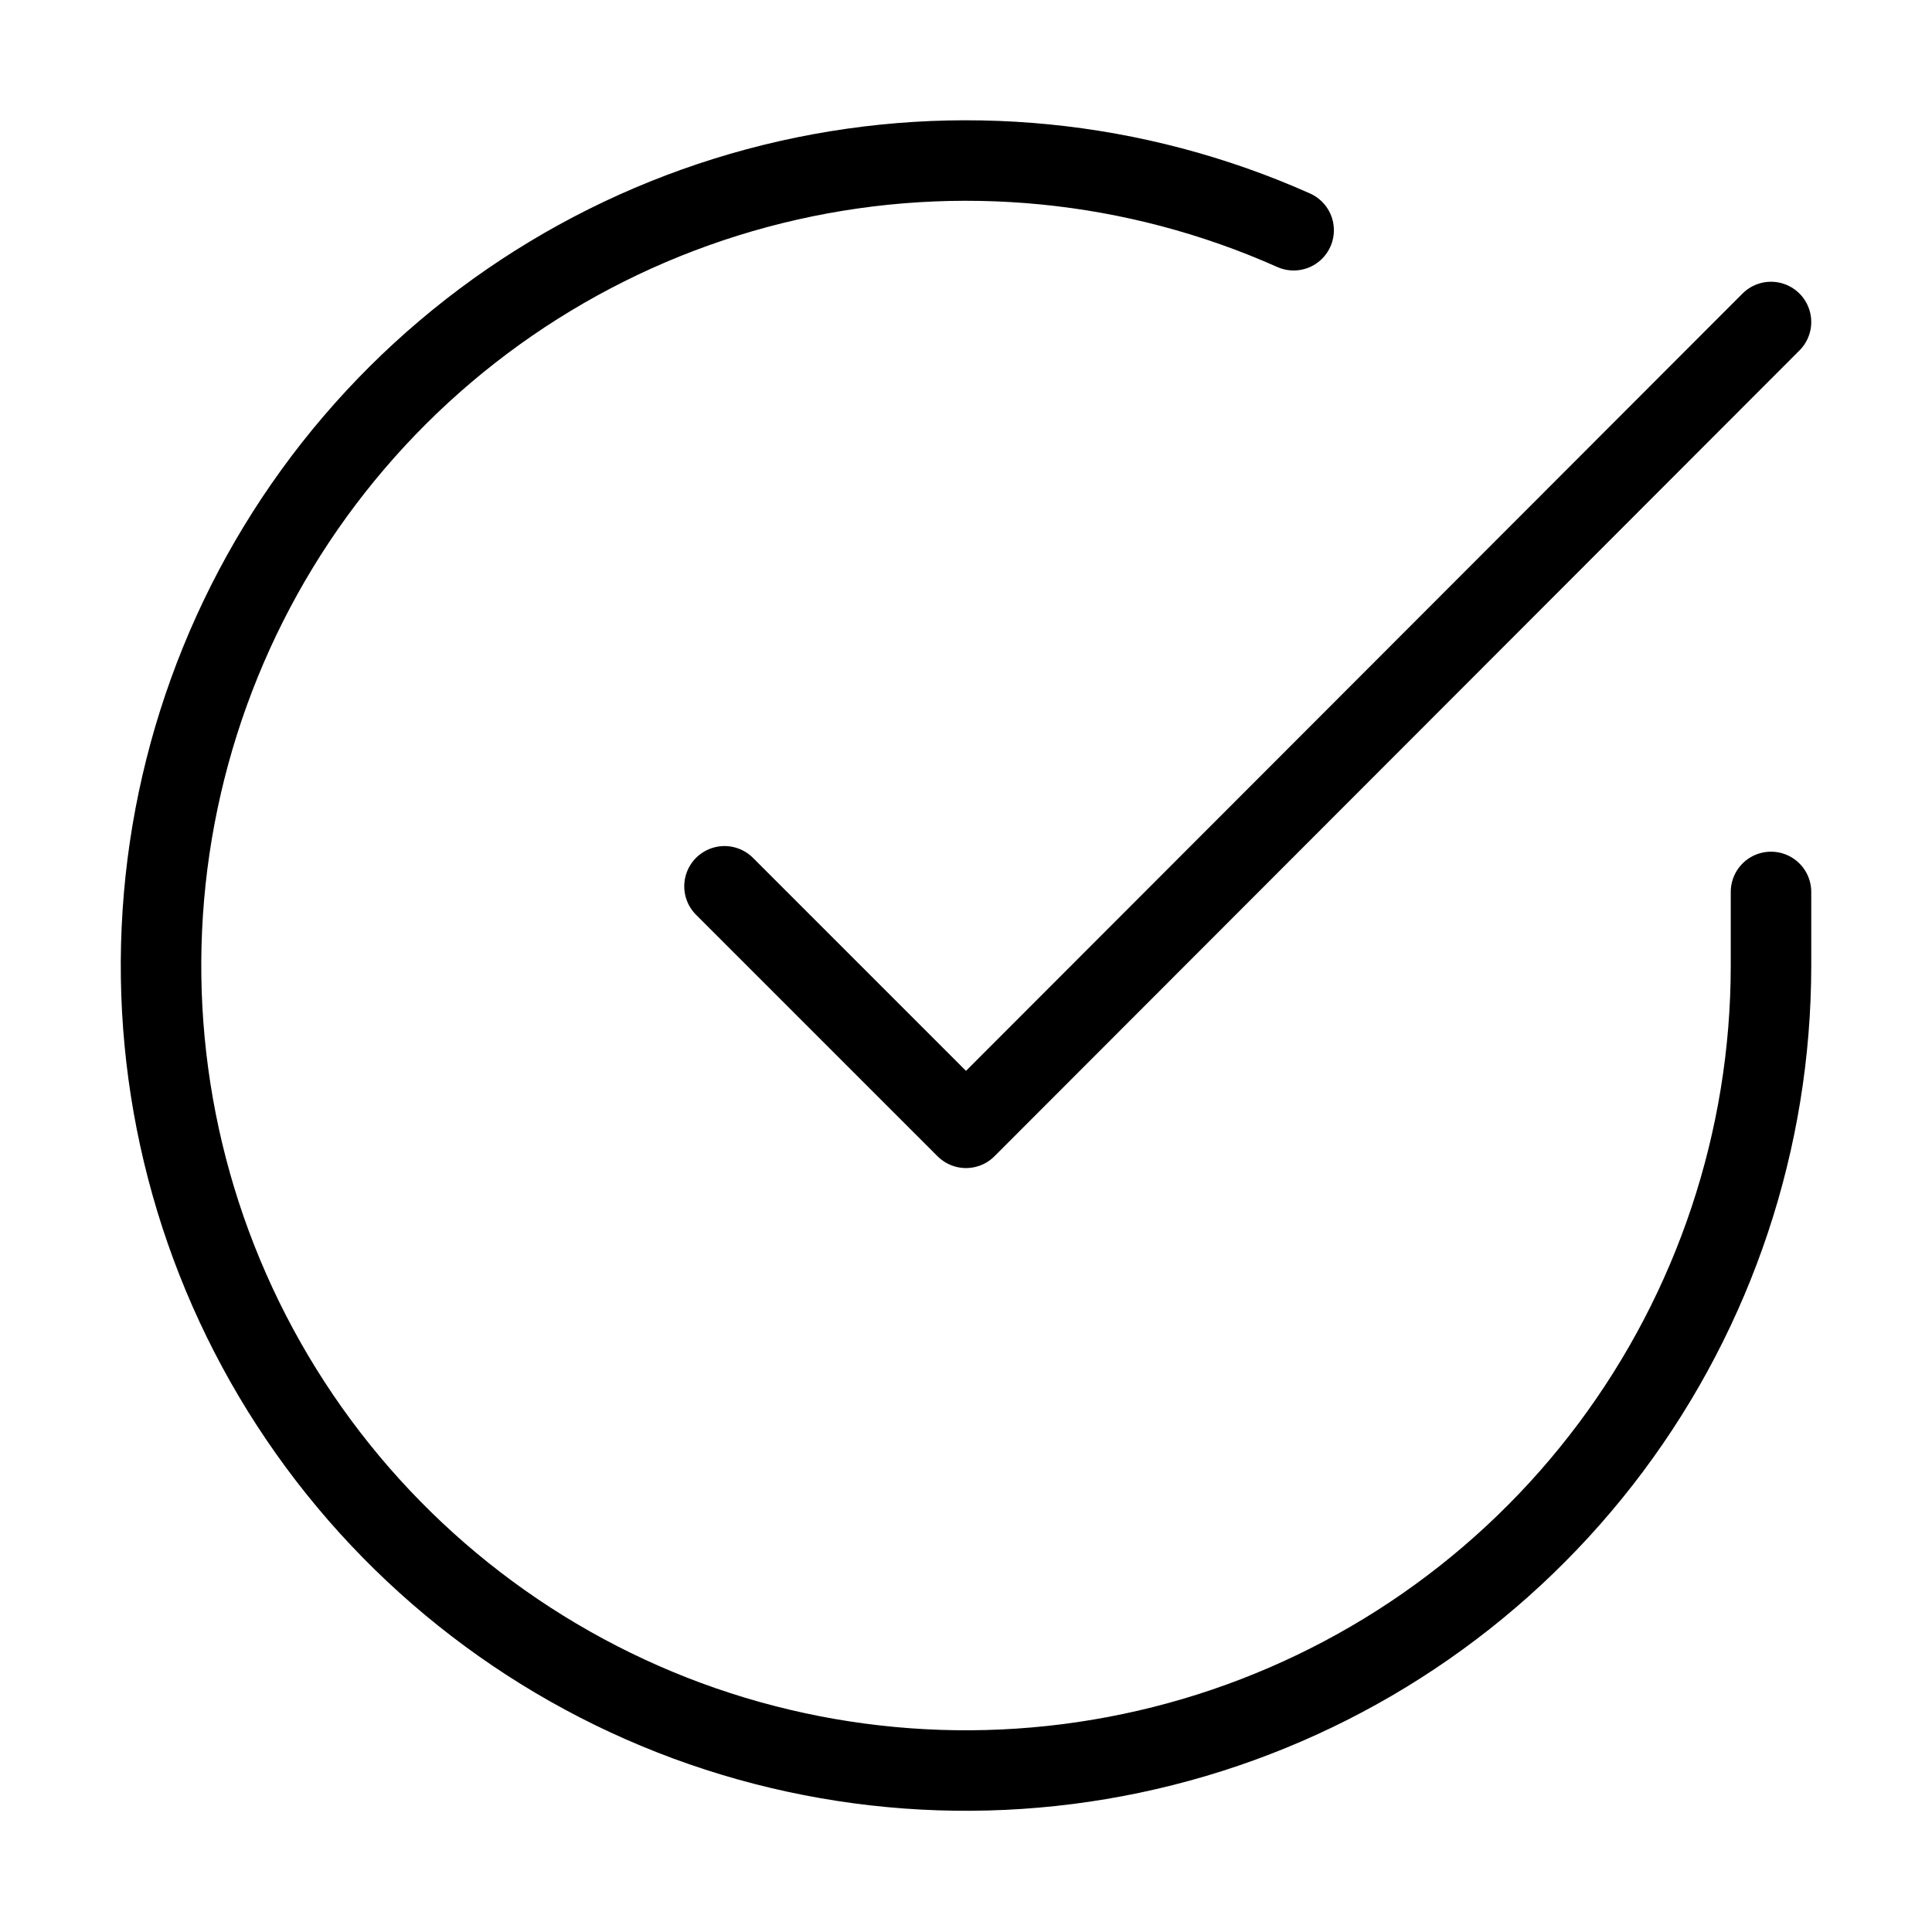
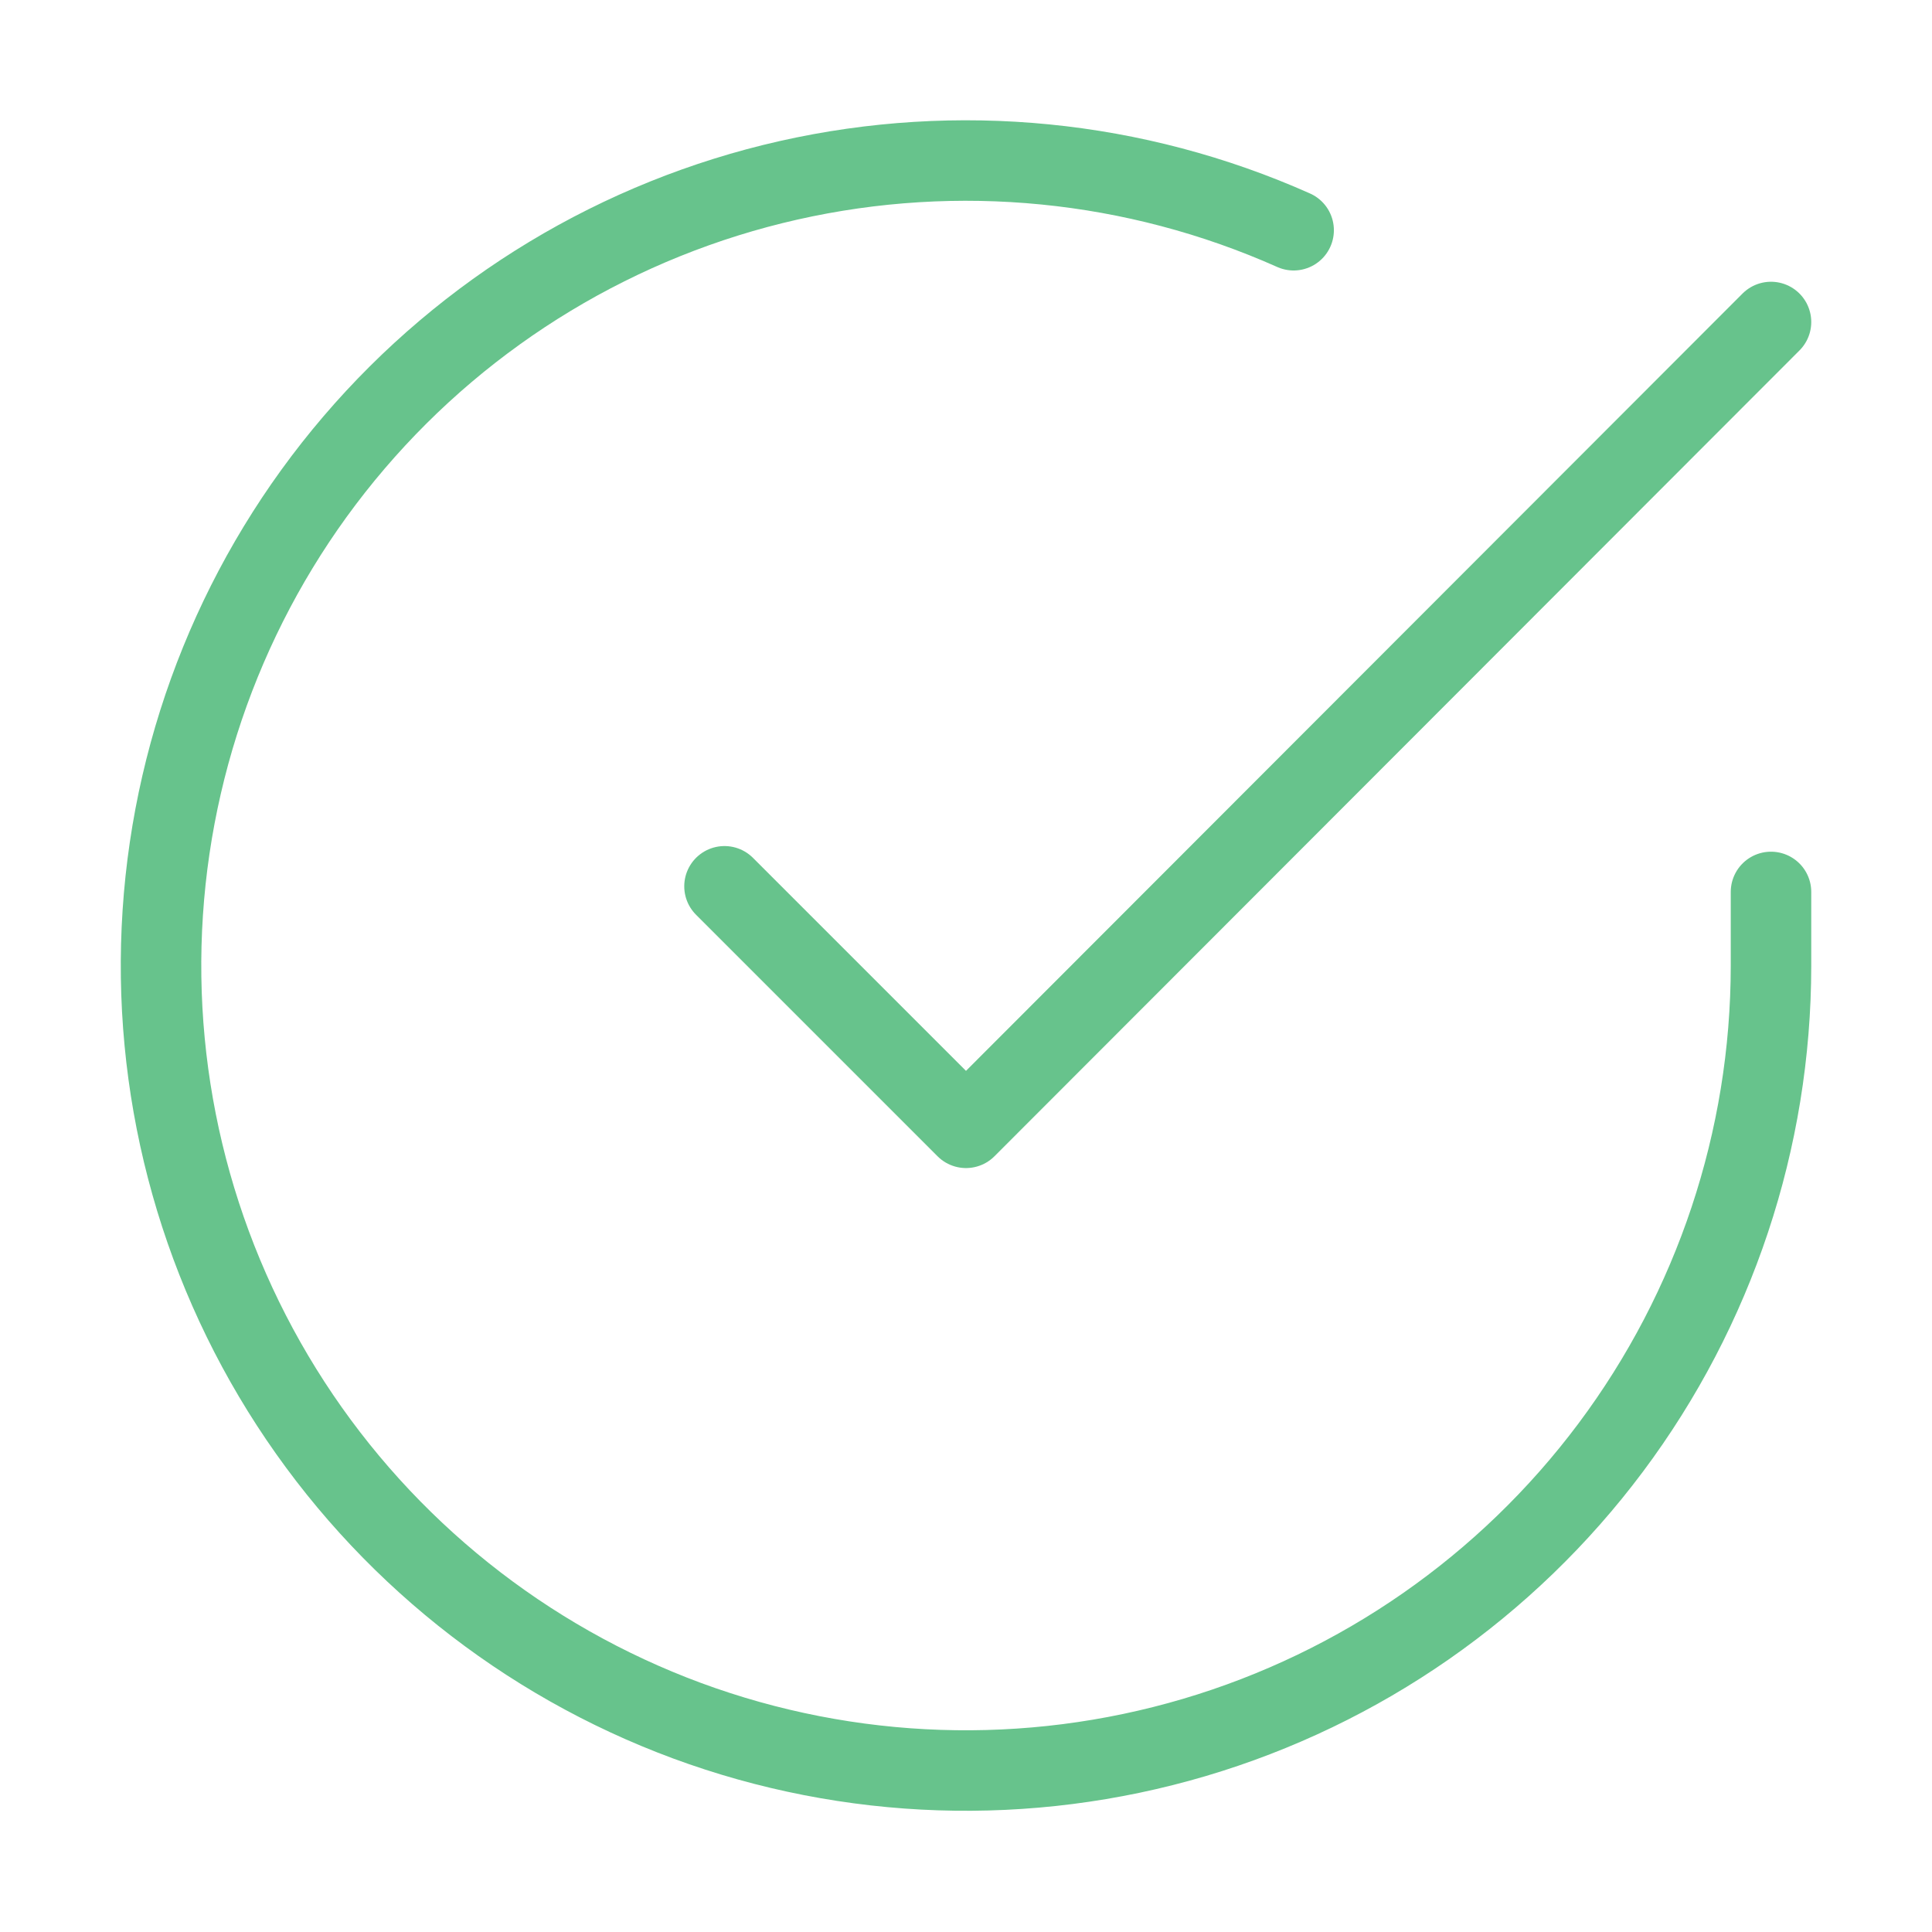
<svg xmlns="http://www.w3.org/2000/svg" width="24" height="24" viewBox="0 0 24 24" fill="none">
-   <path d="M22 11.08V12C21.999 14.156 21.3 16.255 20.009 17.982C18.718 19.709 16.903 20.973 14.835 21.584C12.767 22.195 10.557 22.122 8.534 21.375C6.512 20.627 4.785 19.246 3.611 17.437C2.437 15.628 1.88 13.488 2.022 11.336C2.164 9.185 2.997 7.136 4.398 5.497C5.799 3.858 7.693 2.715 9.796 2.24C11.9 1.765 14.1 1.982 16.07 2.86" stroke="black" stroke-linecap="round" stroke-linejoin="round" />
-   <path d="M22 4L12 14.01L9 11.01" stroke="black" stroke-linecap="round" stroke-linejoin="round" />
+   <path d="M22 11.08V12C21.999 14.156 21.3 16.255 20.009 17.982C18.718 19.709 16.903 20.973 14.835 21.584C12.767 22.195 10.557 22.122 8.534 21.375C6.512 20.627 4.785 19.246 3.611 17.437C2.437 15.628 1.88 13.488 2.022 11.336C2.164 9.185 2.997 7.136 4.398 5.497C5.799 3.858 7.693 2.715 9.796 2.24C11.9 1.765 14.1 1.982 16.07 2.86" stroke="#67C38C" stroke-linecap="round" stroke-linejoin="round" />
+   <path d="M22 4L12 14.01L9 11.01" stroke="#67C38C" stroke-linecap="round" stroke-linejoin="round" />
</svg>
